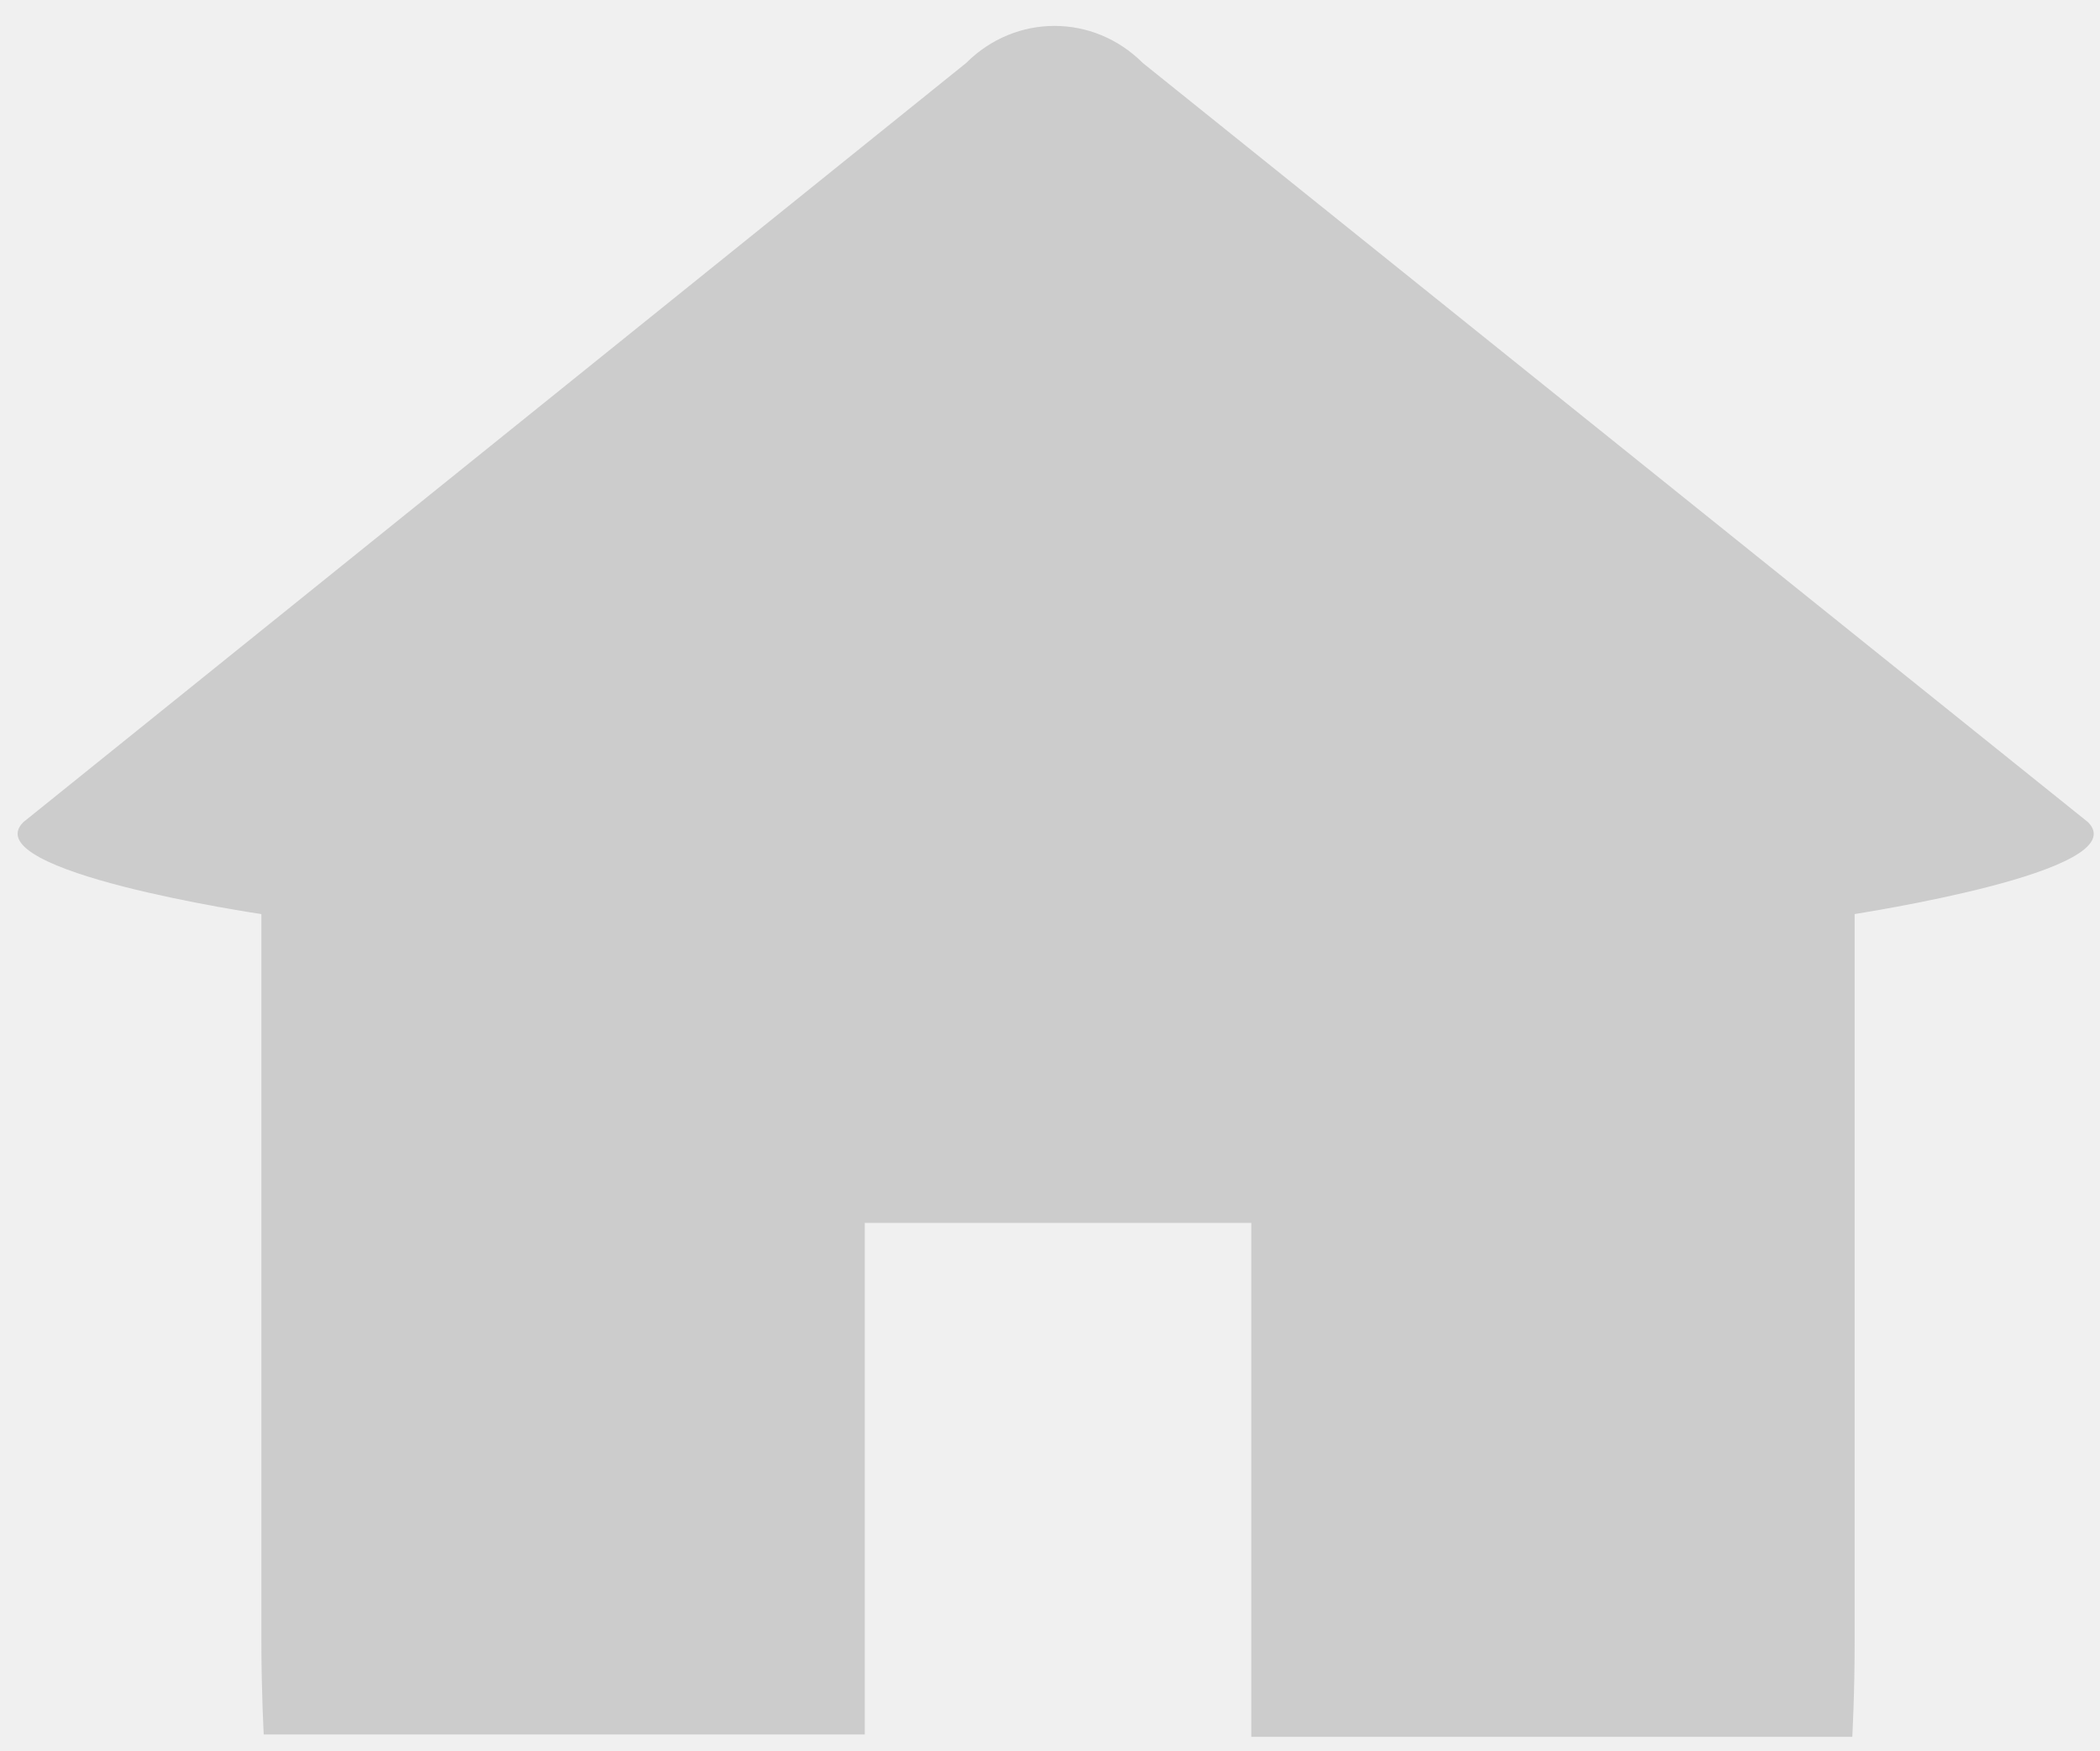
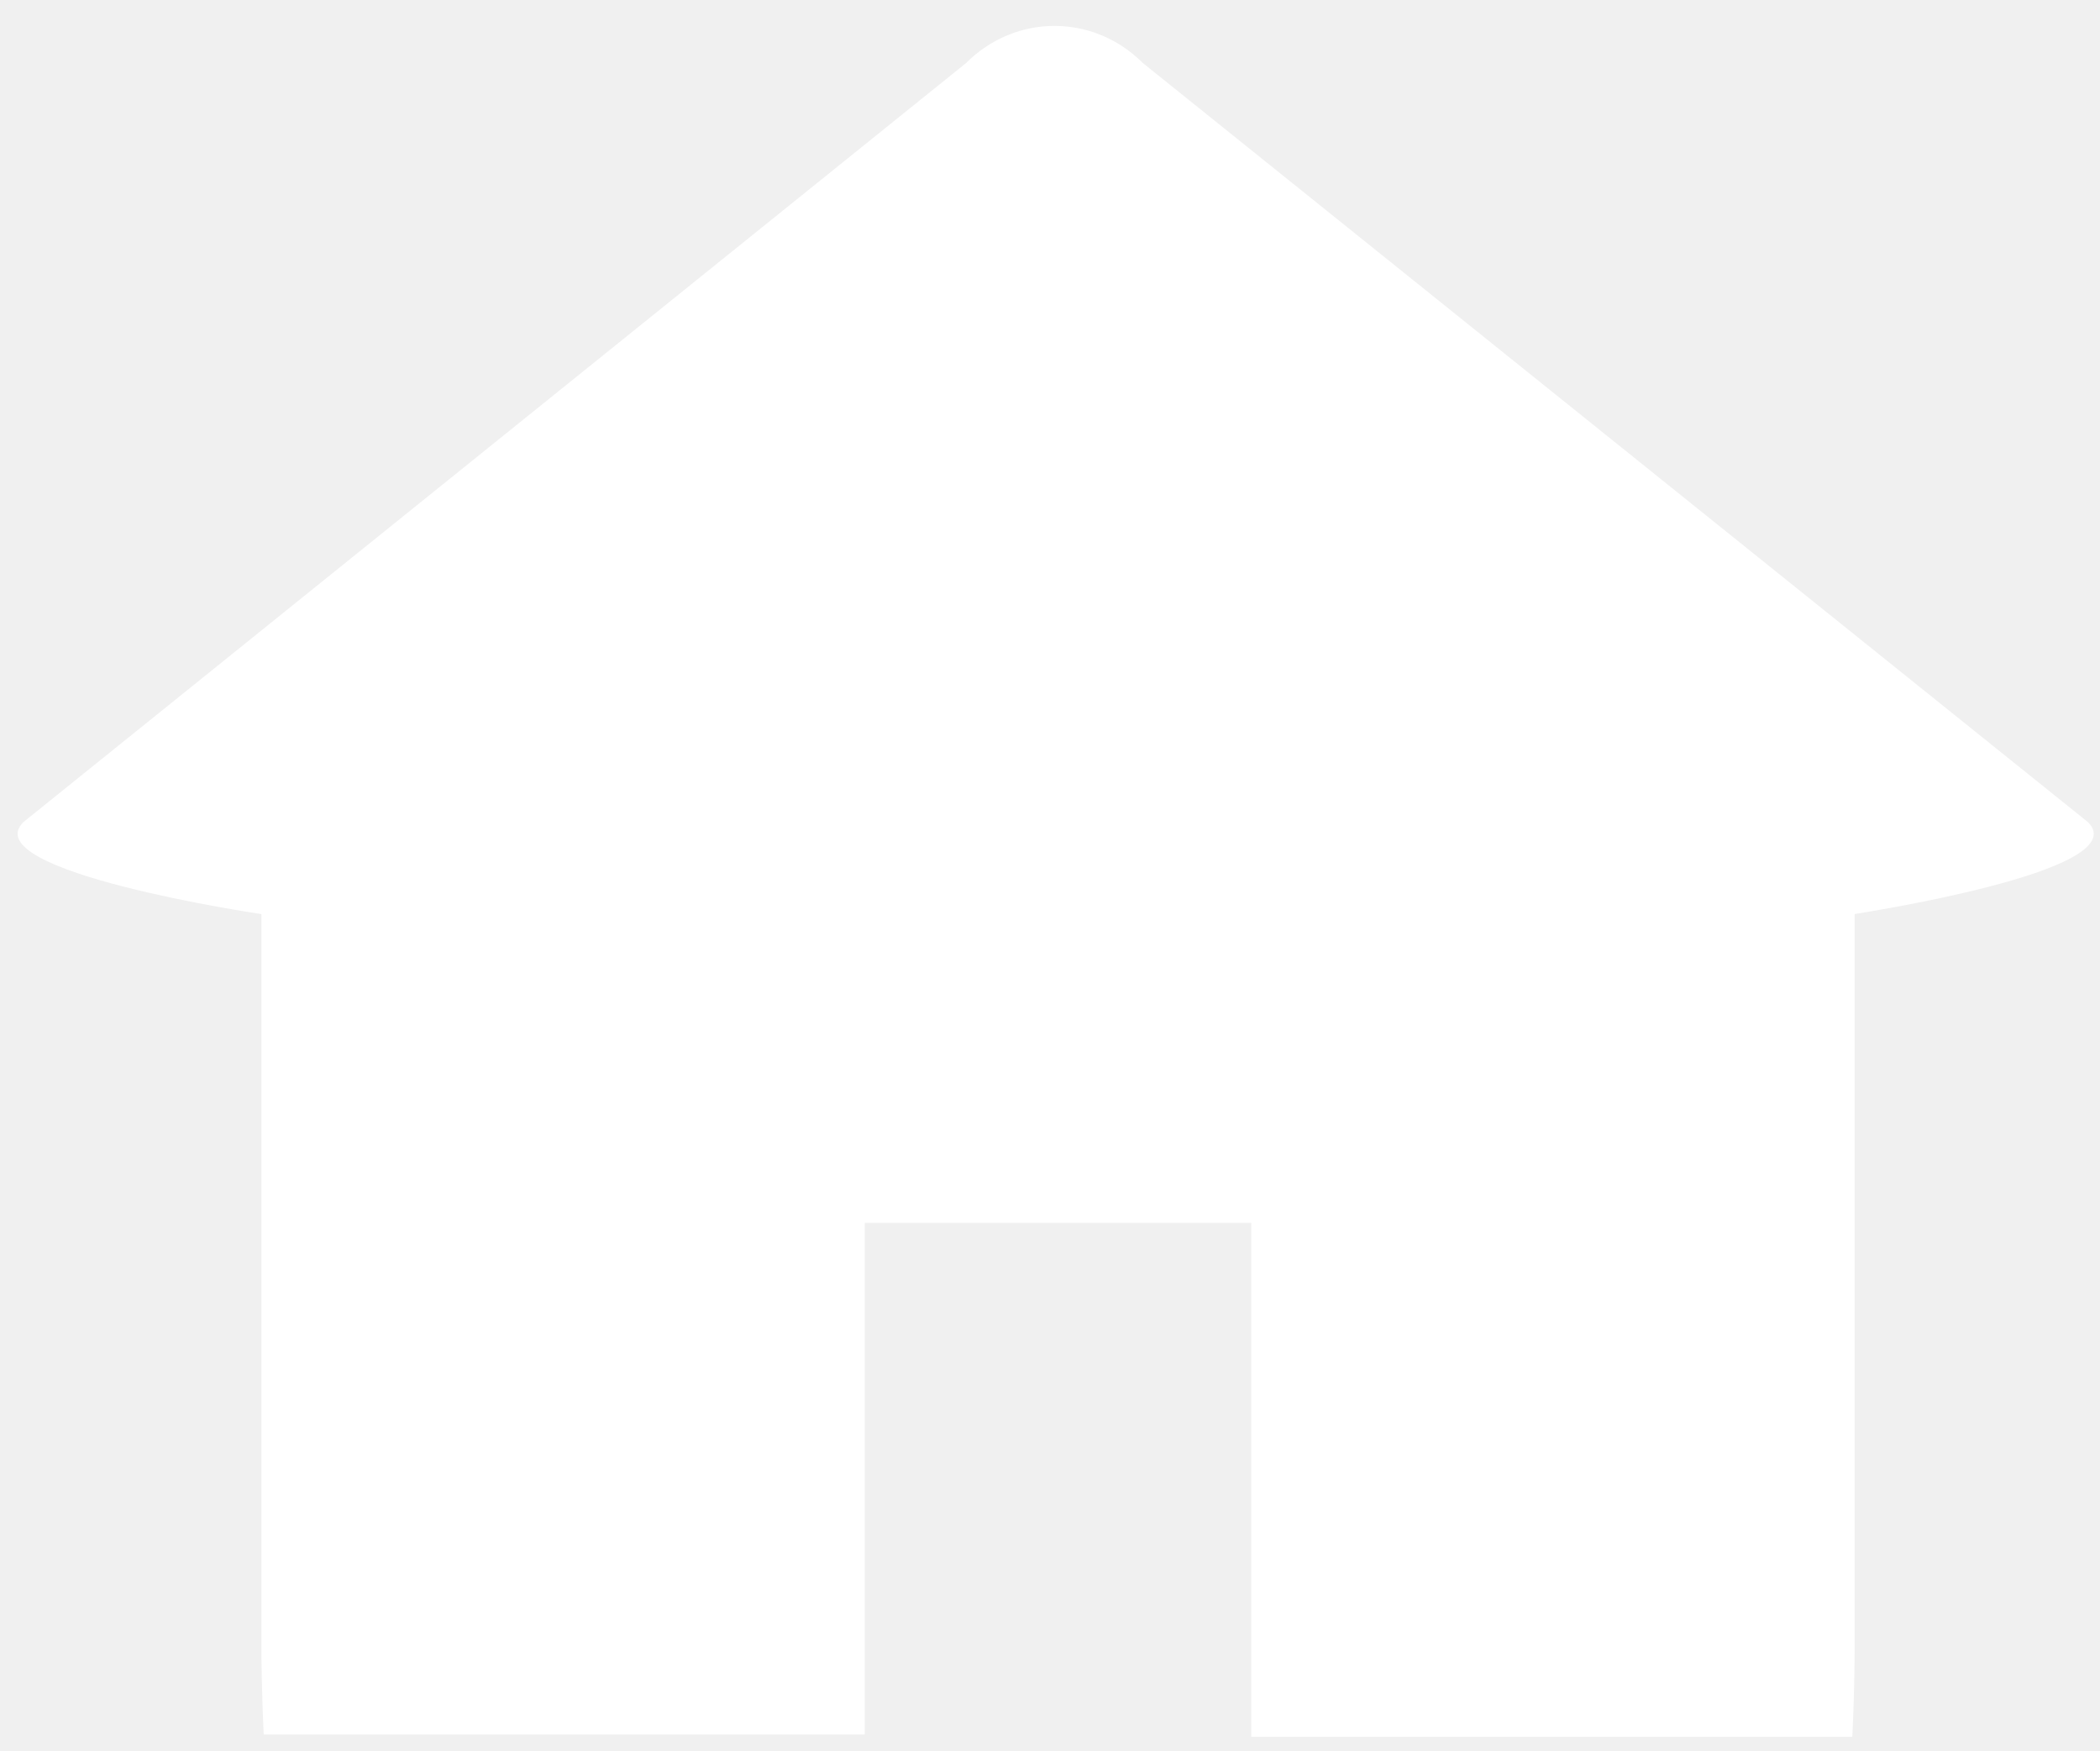
<svg xmlns="http://www.w3.org/2000/svg" version="1.1" id="Laag_1" x="0px" y="0px" viewBox="5 -10 66 74.25" enable-background="new 0 0 100 100" xml:space="preserve" height="55" width="66">
  <defs id="defs13" />
-   <g id="g3" transform="translate(-11.75994,-24.82627)" style="fill:#cccccc;fill-opacity:1">
-     <path d="M 93.8,49.7 53.7,17.5 c -2.1,-2.1 -5.4,-2.1 -7.5,0 l -40,32.2 c -2.1,2.1 10.1,3.9 10.1,3.9 v 30.8 c 0,2.2 0.1,4 0.1,4 H 41.9 V 66.7 h 16.4 v 21.8 h 25.5 c 0,0 0.1,-1.8 0.1,-4 V 53.6 c -0.1,0 12,-1.8 9.9,-3.9 z" id="path5" style="fill:#cccccc;fill-opacity:1" />
+   <g id="g3" transform="translate(-11.75994,-24.82627)" style="fill:#ffffff;fill-opacity:1">
+     <path d="M 93.8,49.7 53.7,17.5 c -2.1,-2.1 -5.4,-2.1 -7.5,0 l -40,32.2 c -2.1,2.1 10.1,3.9 10.1,3.9 v 30.8 c 0,2.2 0.1,4 0.1,4 H 41.9 V 66.7 h 16.4 v 21.8 h 25.5 c 0,0 0.1,-1.8 0.1,-4 V 53.6 c -0.1,0 12,-1.8 9.9,-3.9 z" id="path5" style="fill:#ffffff;fill-opacity:1" />
  </g>
</svg>
